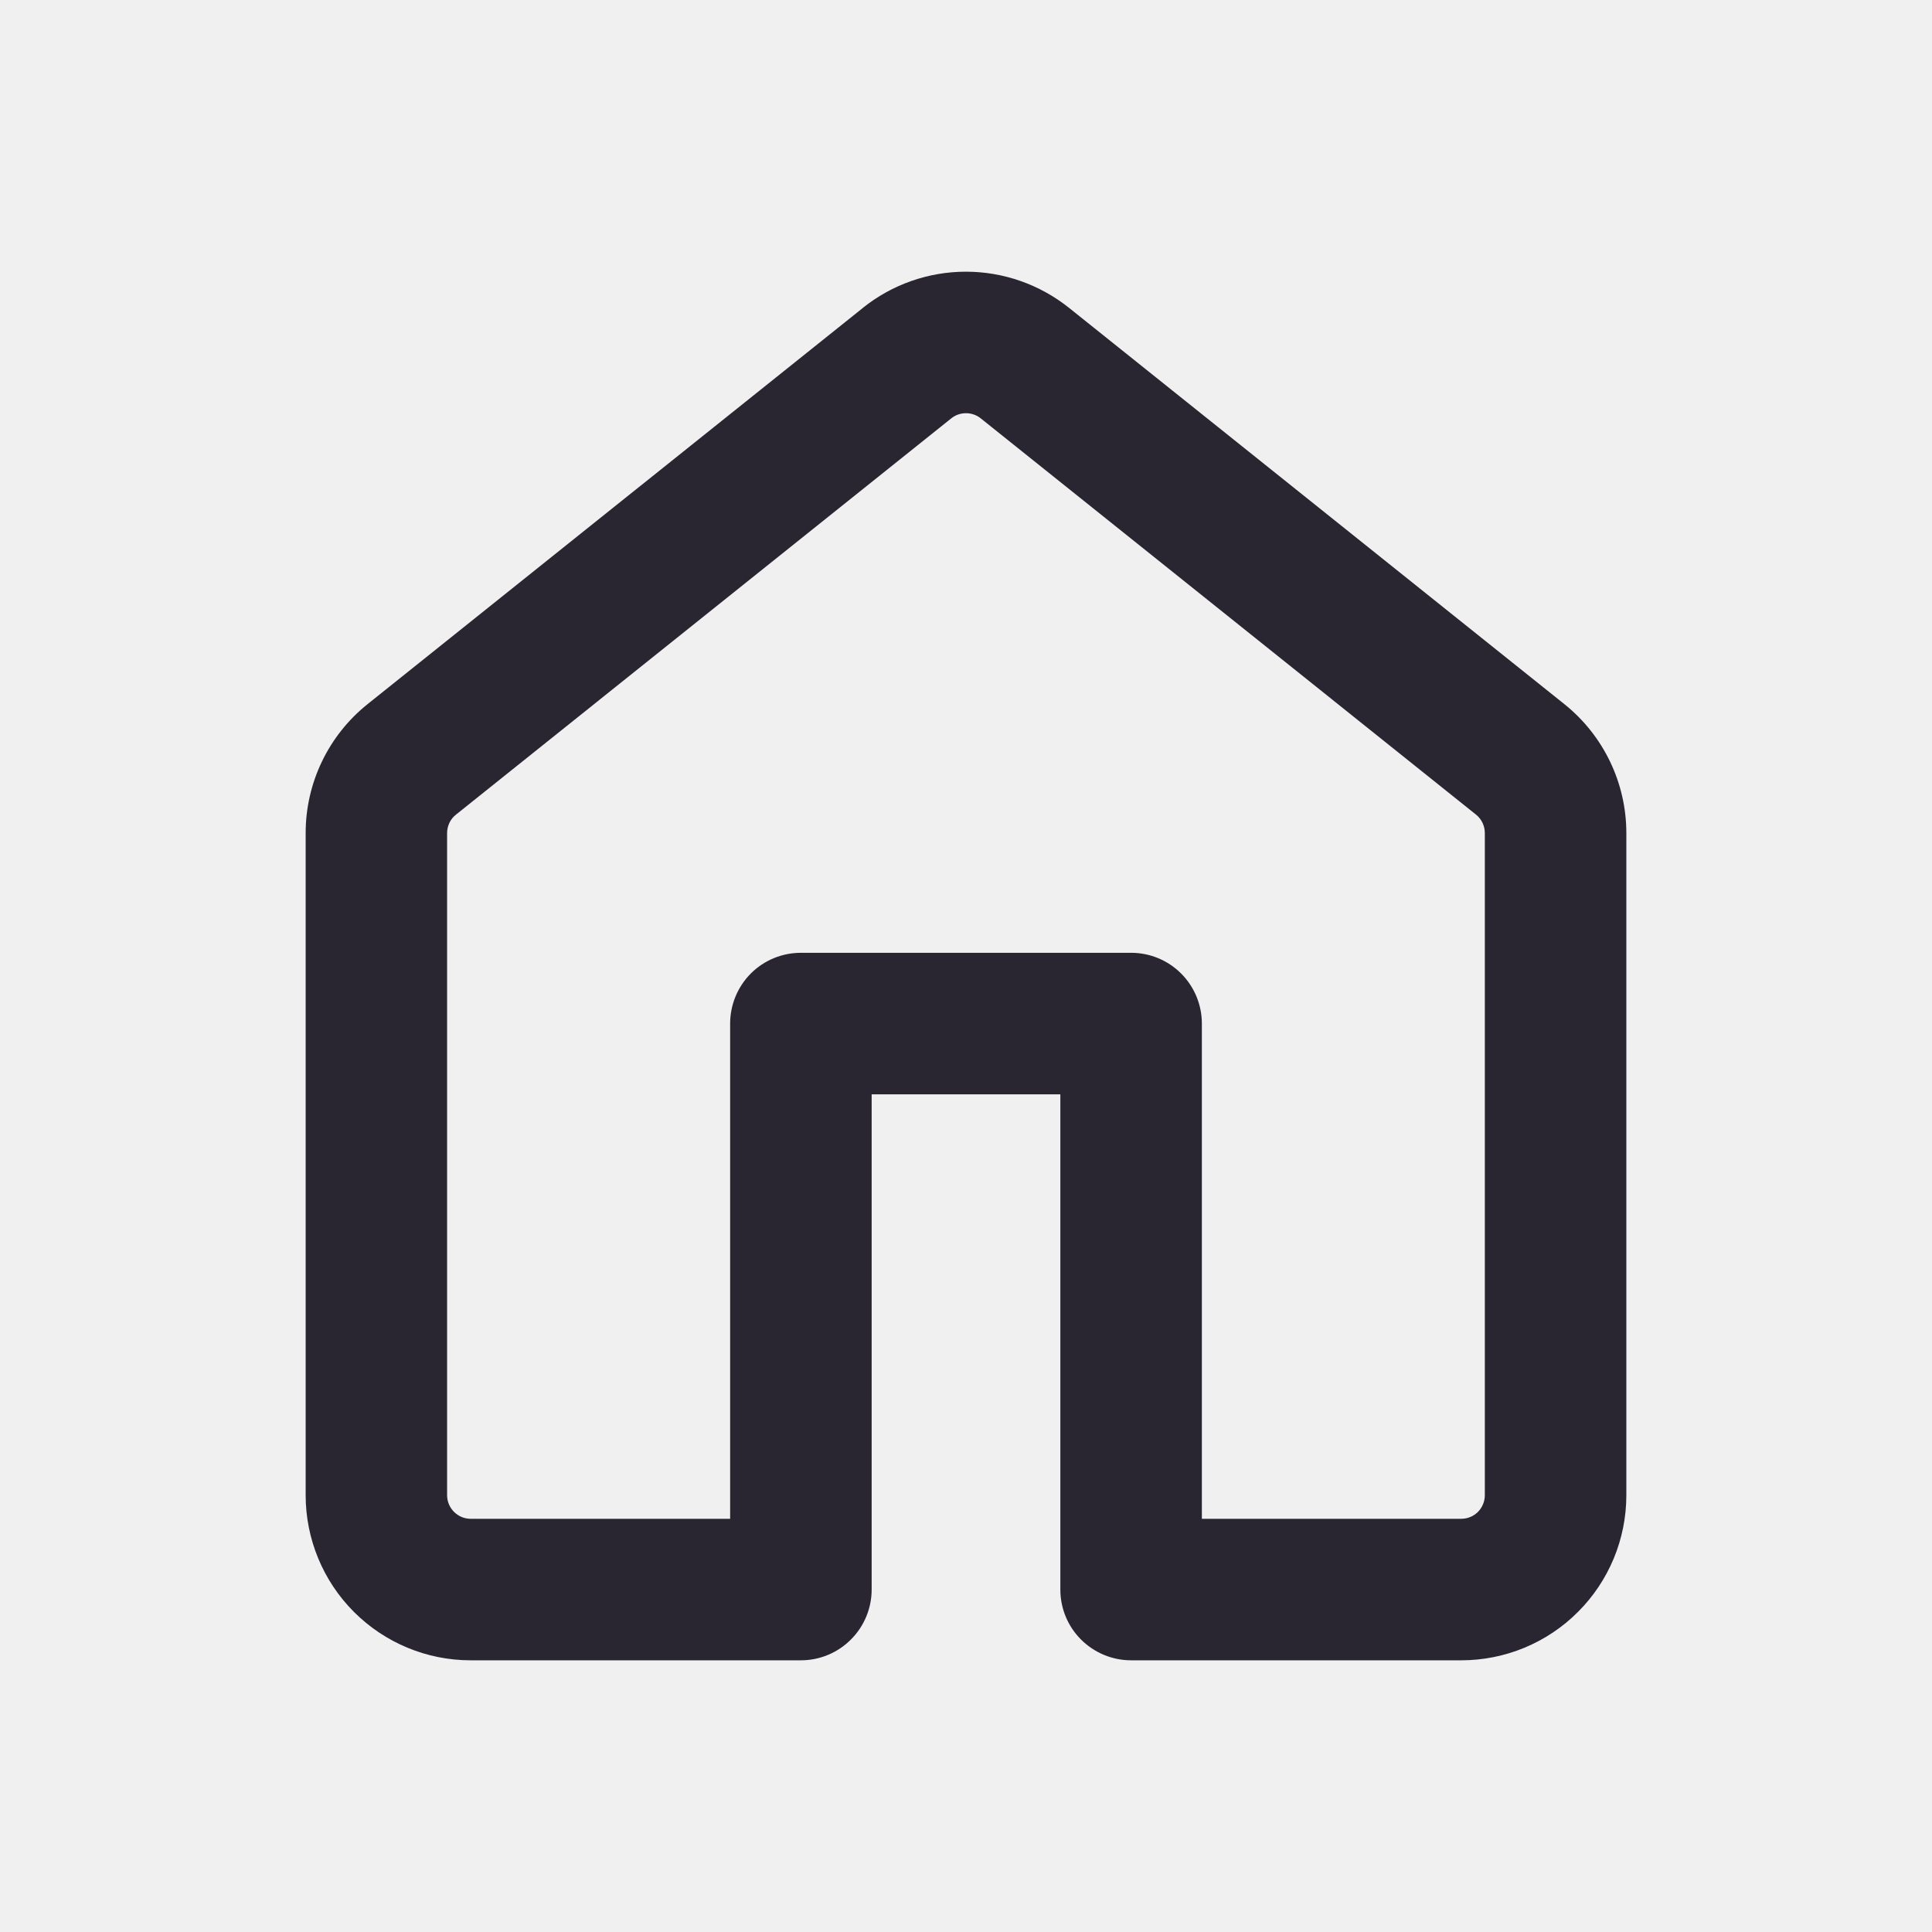
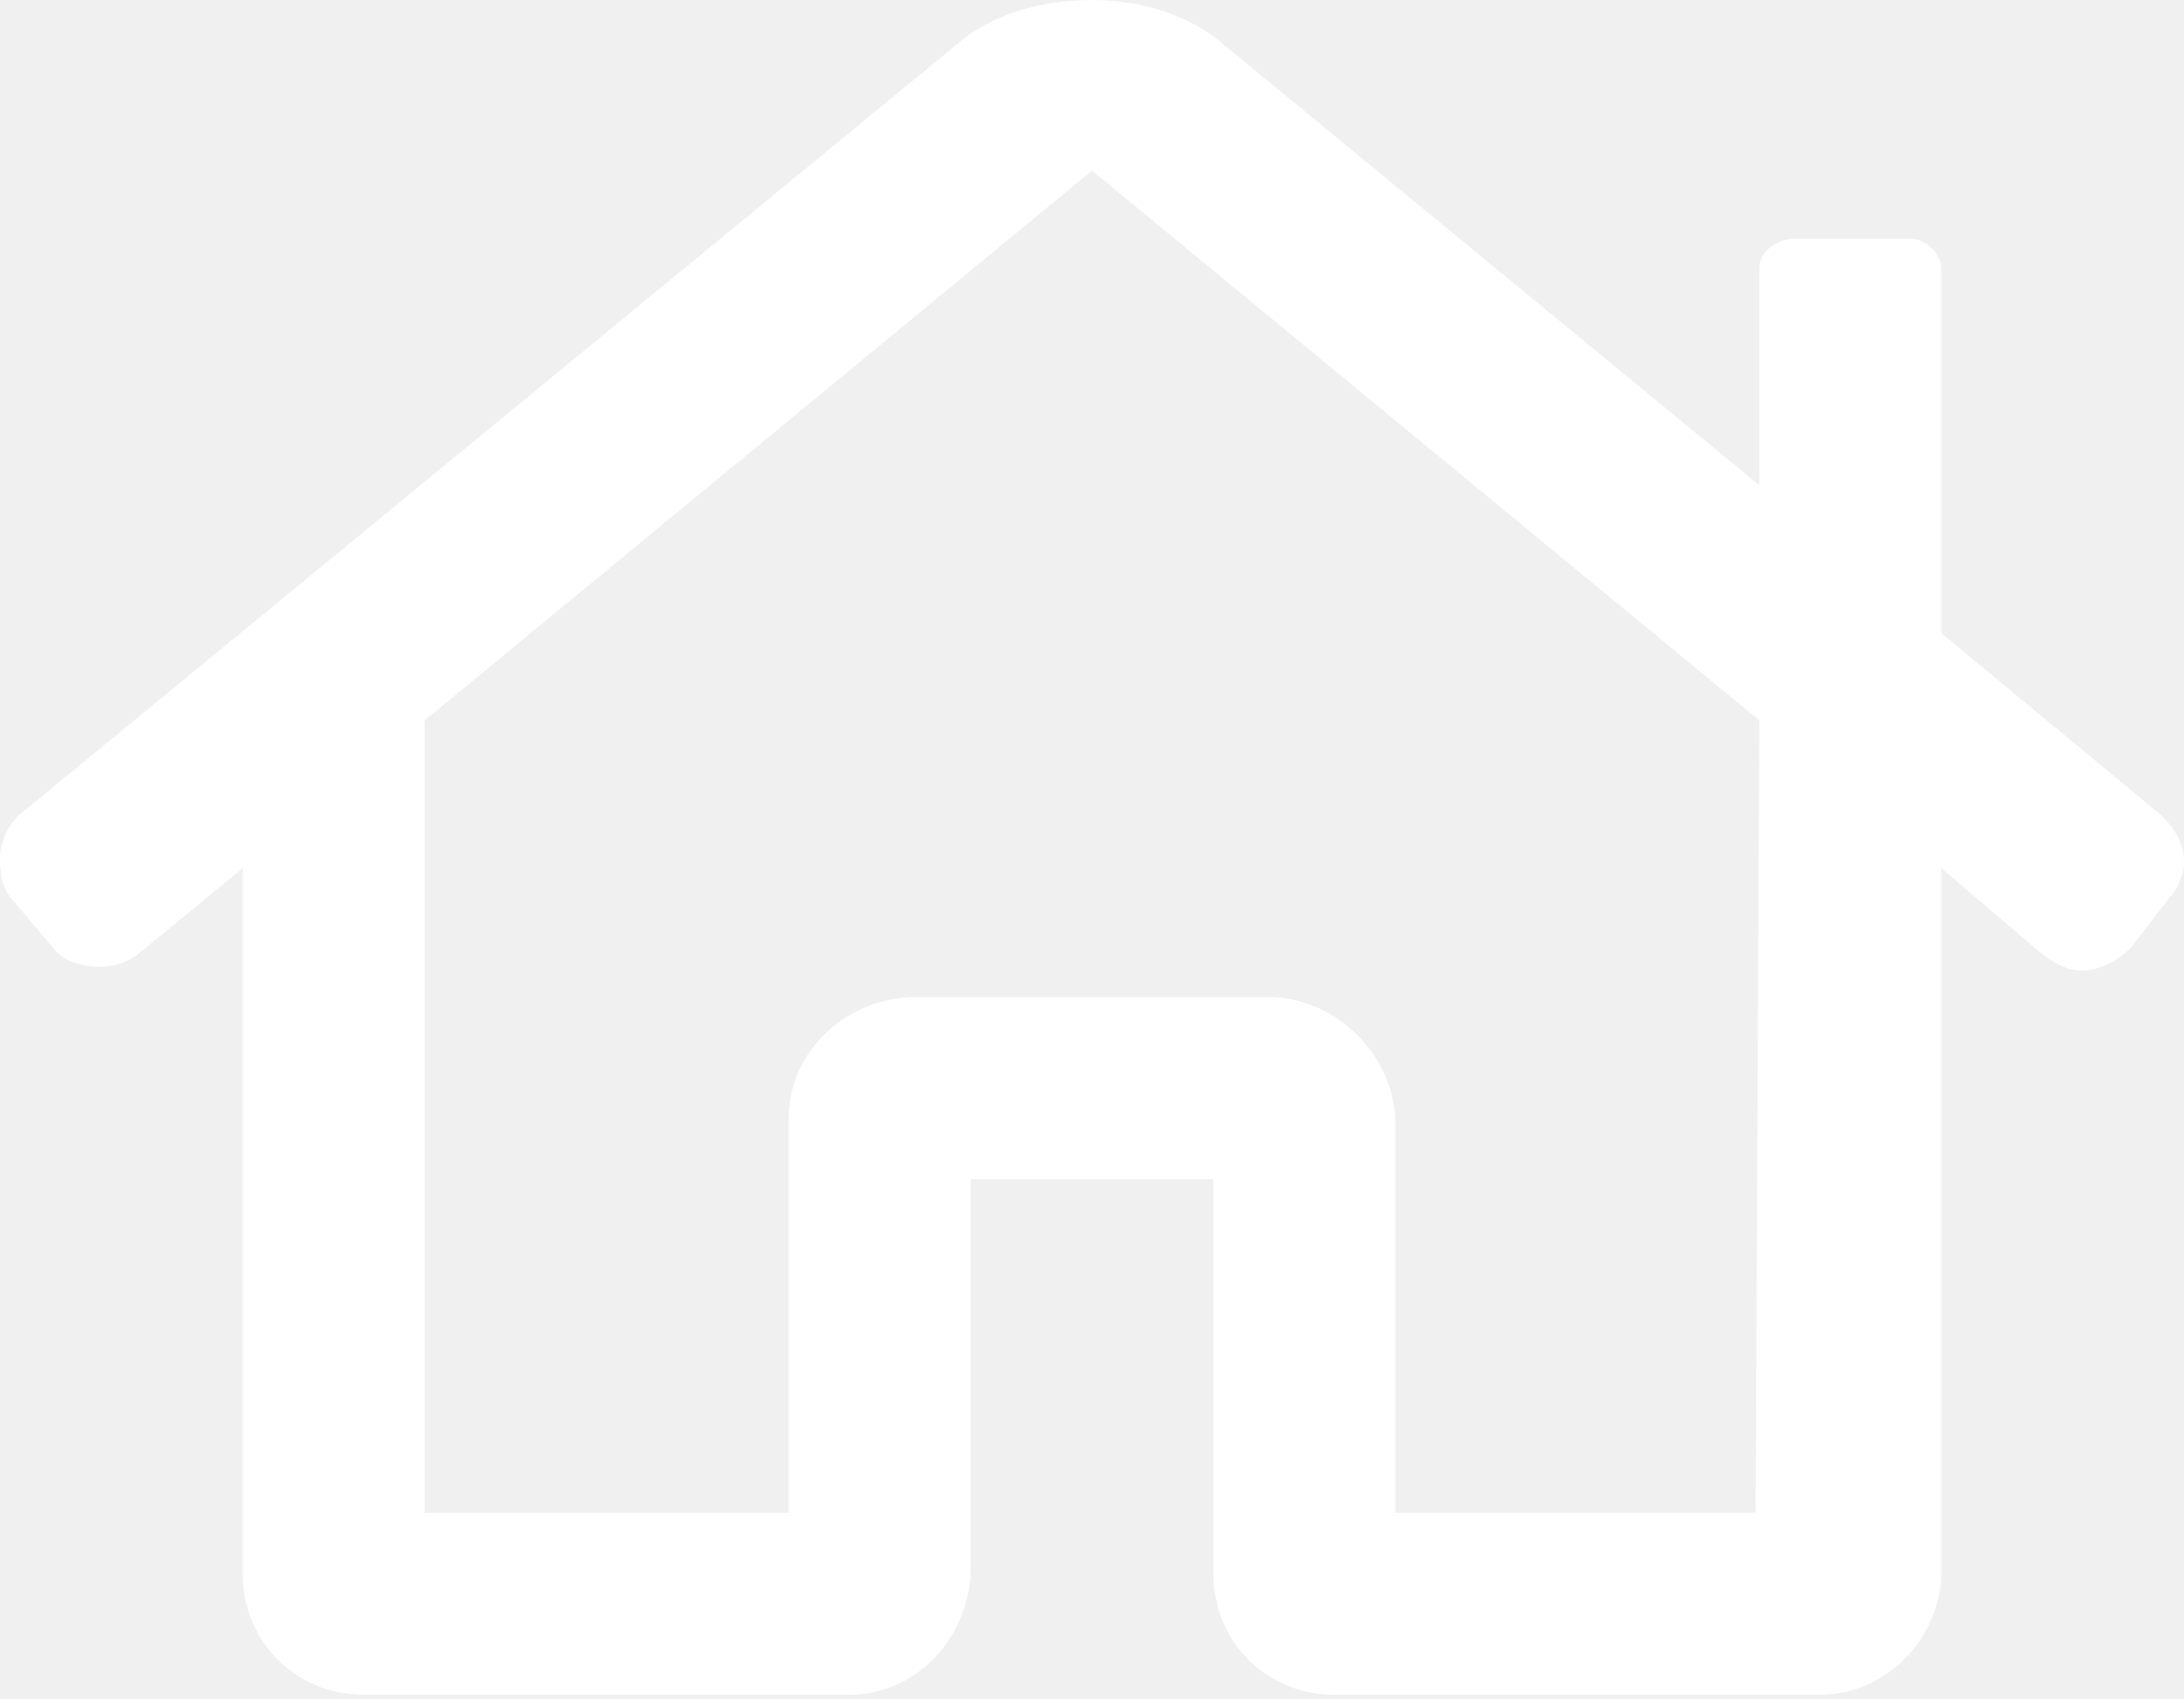
- <svg xmlns="http://www.w3.org/2000/svg" width="24" height="24" viewBox="0 0 24 24" fill="none">
-   <path fill-rule="evenodd" clip-rule="evenodd" d="M12.183 5.197C12.131 5.155 12.066 5.133 12 5.133C11.933 5.133 11.869 5.155 11.817 5.197L5.665 10.119C5.63 10.146 5.602 10.181 5.583 10.221C5.564 10.261 5.554 10.305 5.554 10.349V18.574C5.554 18.736 5.686 18.867 5.847 18.867H9.07V12.715C9.07 12.482 9.163 12.258 9.327 12.093C9.492 11.928 9.716 11.836 9.949 11.836H14.051C14.284 11.836 14.507 11.928 14.672 12.093C14.837 12.258 14.93 12.482 14.93 12.715V18.867H18.152C18.23 18.867 18.305 18.836 18.36 18.781C18.414 18.726 18.445 18.652 18.445 18.574V10.348C18.445 10.303 18.435 10.26 18.416 10.221C18.397 10.181 18.369 10.146 18.335 10.119L12.183 5.197ZM10.718 3.825C11.081 3.534 11.533 3.375 11.999 3.375C12.465 3.375 12.917 3.534 13.281 3.825L19.433 8.747C19.919 9.136 20.203 9.725 20.203 10.349V18.574C20.203 19.118 19.987 19.64 19.602 20.024C19.218 20.409 18.696 20.625 18.152 20.625H14.051C13.818 20.625 13.594 20.532 13.429 20.367C13.264 20.203 13.172 19.979 13.172 19.746V13.594H10.828V19.746C10.828 19.979 10.735 20.203 10.57 20.367C10.406 20.532 10.182 20.625 9.949 20.625H5.847C5.303 20.625 4.782 20.409 4.397 20.024C4.013 19.64 3.797 19.118 3.797 18.574V10.348C3.797 9.725 4.08 9.136 4.566 8.747L10.719 3.825H10.718Z" fill="#292632" />
+ <svg xmlns="http://www.w3.org/2000/svg" width="18" height="14" viewBox="0 0 18 14" fill="none">
+   <path d="M17.812 6.719L16 5.219V2.219C16 2.094 15.875 1.969 15.75 1.969H14.75C14.594 2 14.5 2.094 14.5 2.219V4L10.094 0.375C9.812 0.125 9.406 0 9 0C8.562 0 8.156 0.125 7.875 0.375L0.156 6.719C0.062 6.812 0 6.938 0 7.094C0 7.219 0.031 7.344 0.094 7.406L0.438 7.812C0.5 7.906 0.656 7.969 0.812 7.969C0.938 7.969 1.031 7.938 1.125 7.875L2 7.156V12.969C2 13.531 2.438 13.969 3 13.969H7C7.531 13.969 7.969 13.531 8 12.969V9.719H10V12.969C10 13.531 10.438 13.969 11 13.969H15C15.531 13.969 15.969 13.531 16 13V7.156L16.844 7.875C16.938 7.938 17.031 8 17.156 8C17.312 8 17.469 7.906 17.562 7.812L17.875 7.406C17.938 7.344 18 7.219 18 7.094C18 6.938 17.906 6.812 17.812 6.719ZM14.469 12.469H11.5V9.219C11.469 8.688 11.031 8.25 10.5 8.219H7.5C6.938 8.25 6.5 8.688 6.5 9.219V12.469H3.5V5.938L9 1.406L14.5 5.938L14.469 12.469Z" fill="white" />
</svg>
